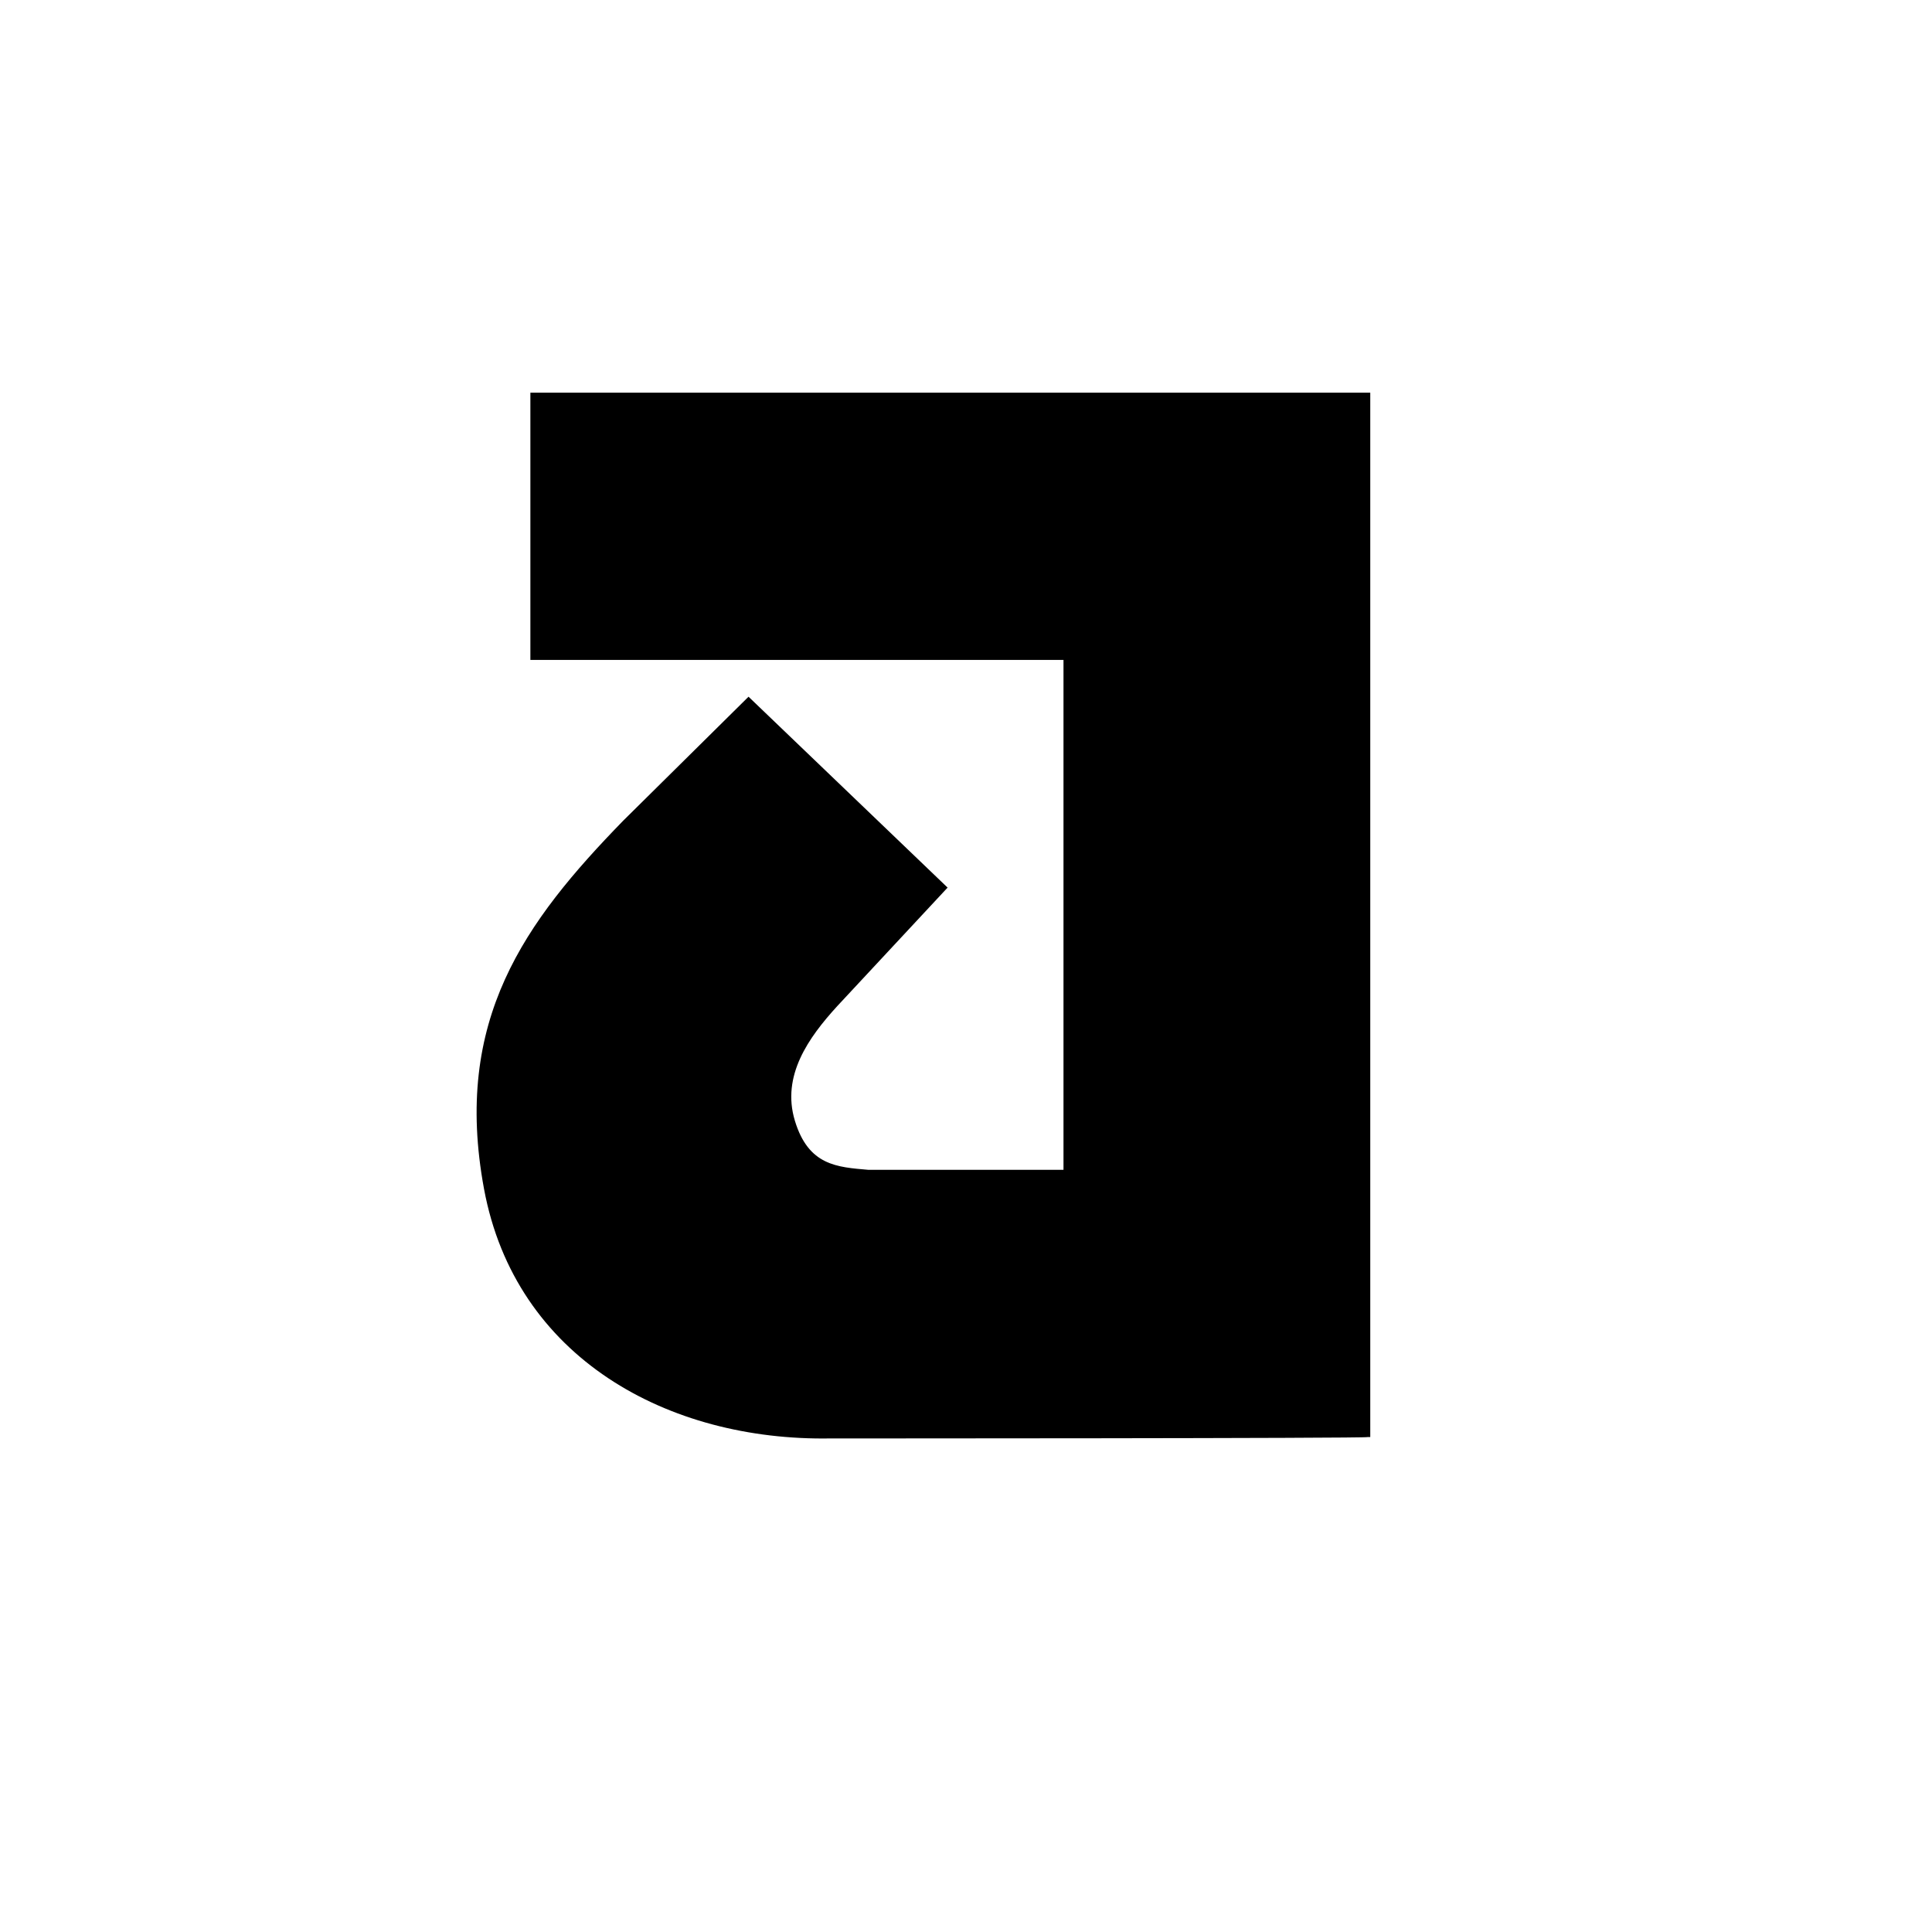
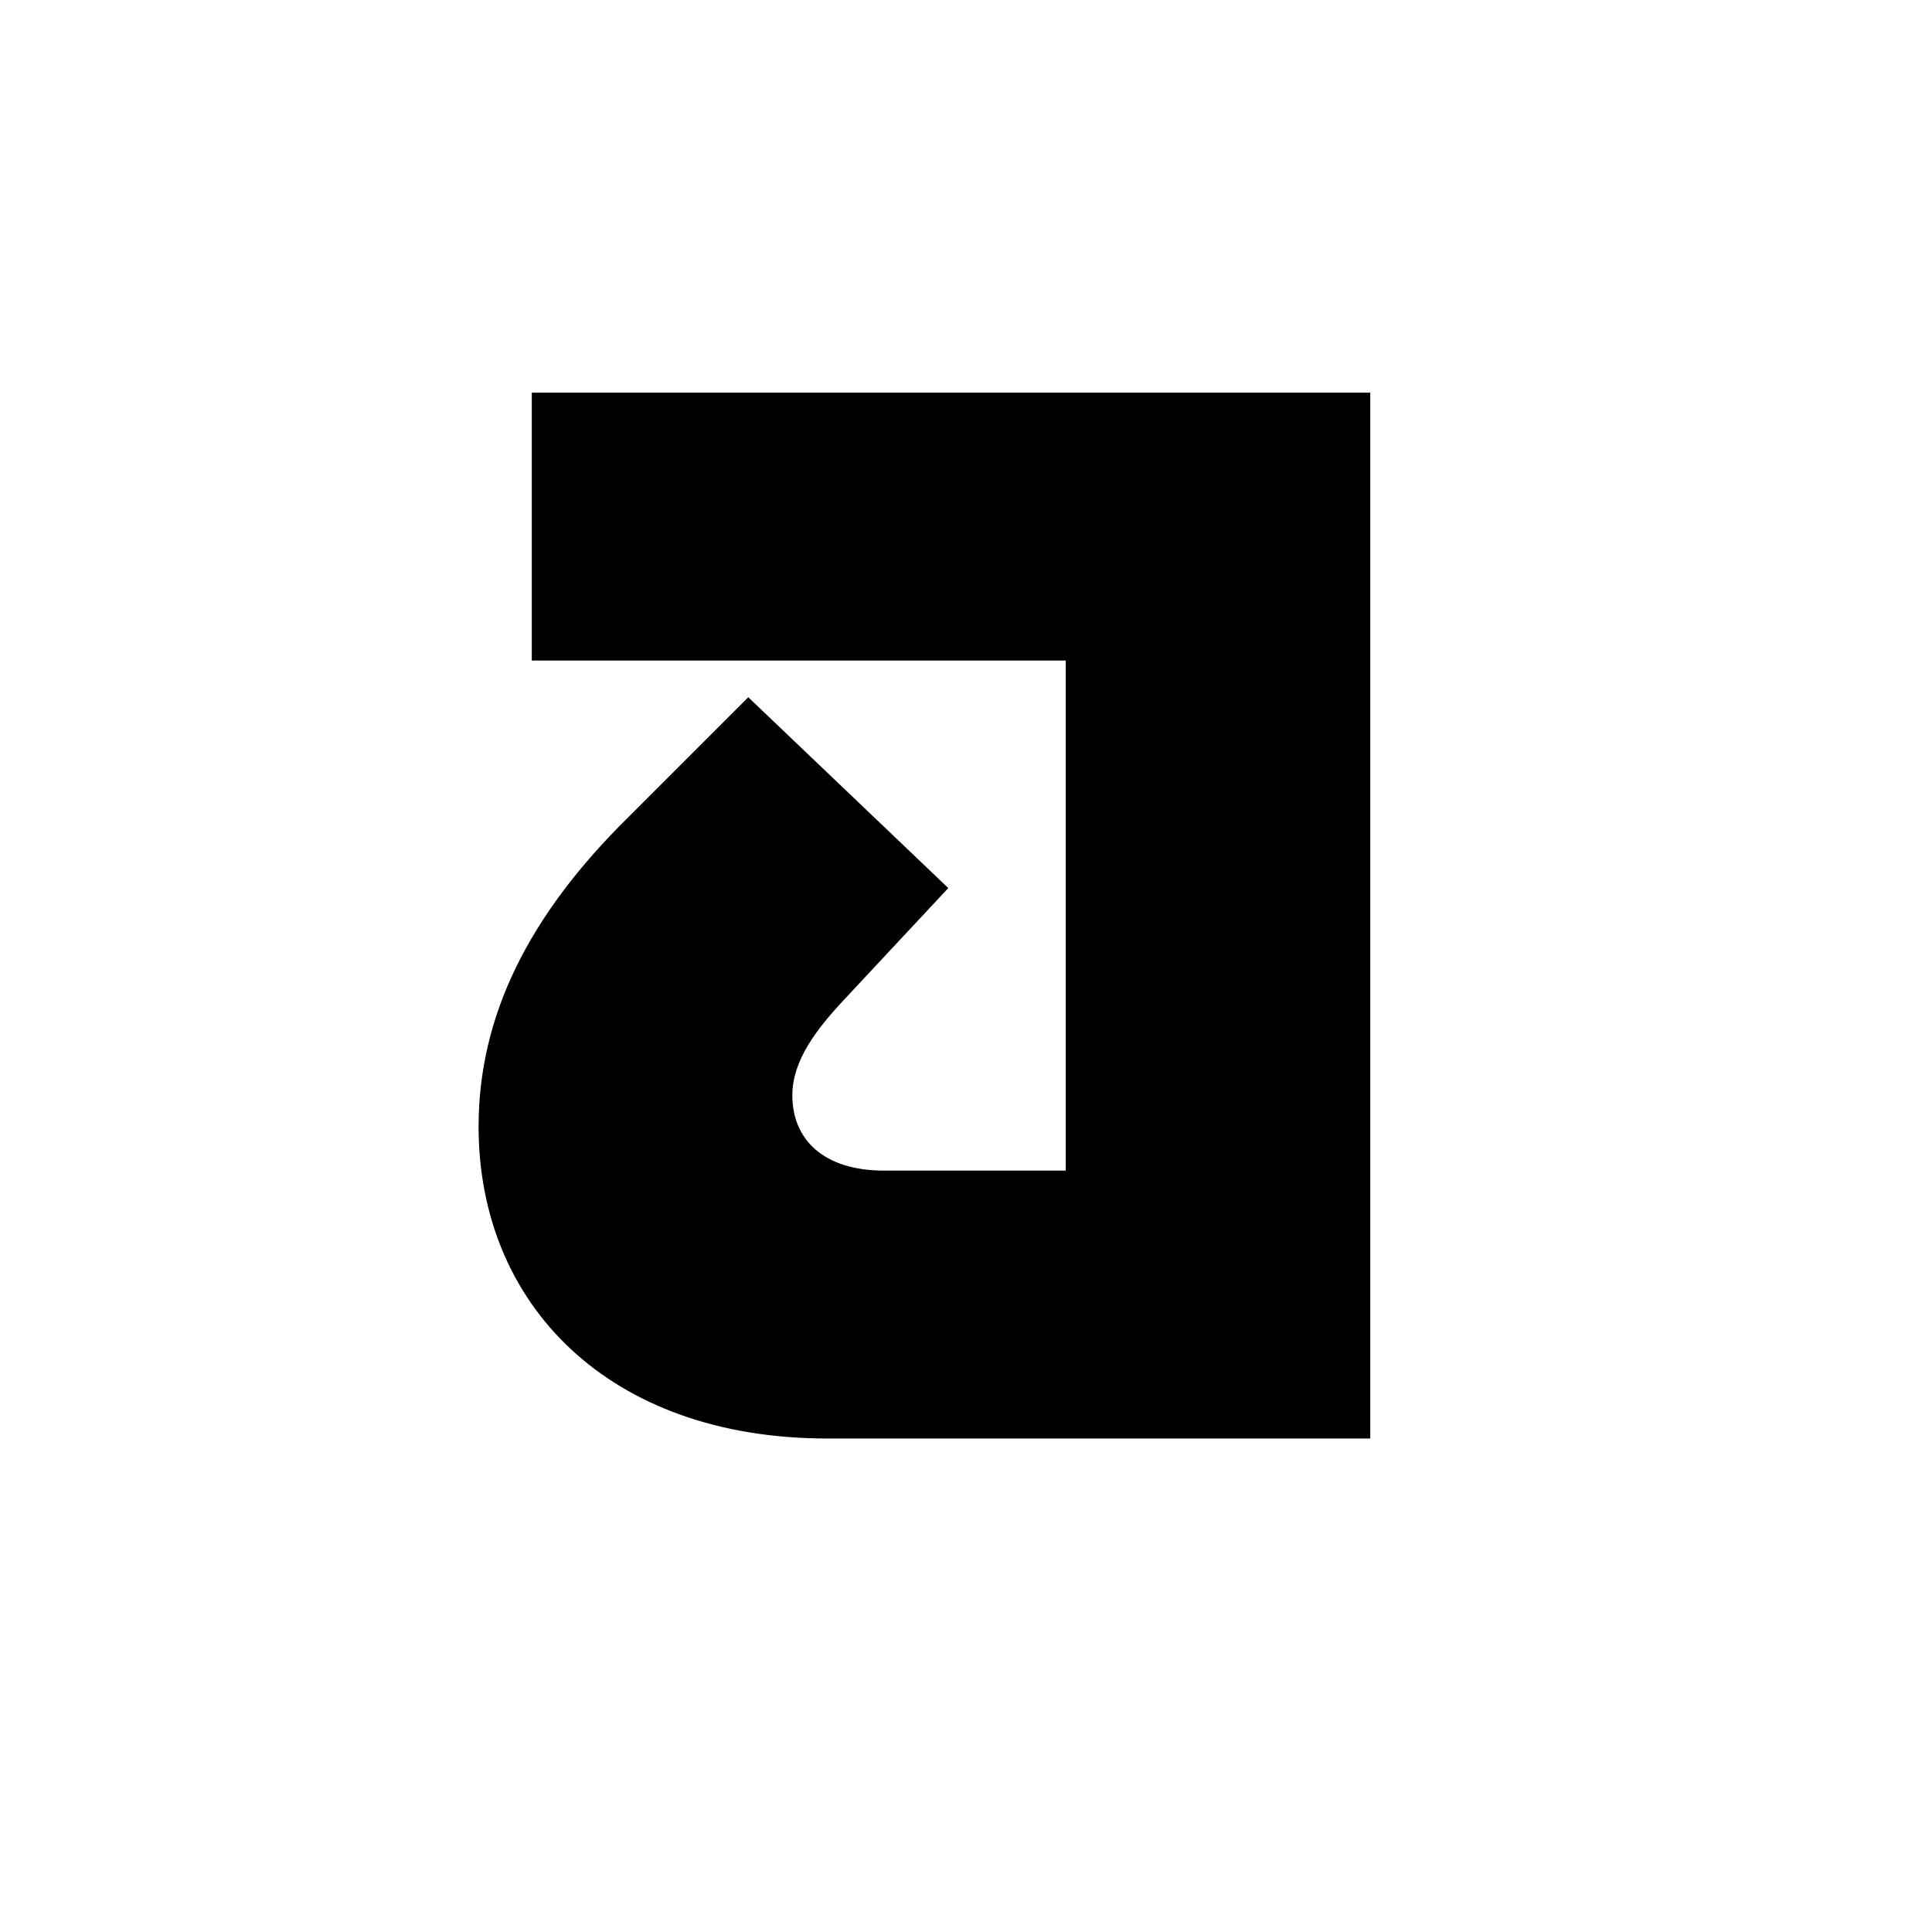
<svg xmlns="http://www.w3.org/2000/svg" id="Layer_1" version="1.1" viewBox="0 0 141.7 141.7">
-   <path d="M100.5,28.8v76.6h-.2c0,.1-39.4.1-39.4.1-11.9.2-23.1-5.9-25.4-18.3s3-19.6,10.2-27l9.2-9.1,14.6,14-8.1,8.7c-2.1,2.3-4.1,5.1-3.1,8.4s3.1,3.4,5.4,3.6h14.3s0-37.4,0-37.4h-39.1v-19.6h61.5Z" />
+   <path d="M69.551,65.133l-7.537,8.075c-2.153,2.288-3.901,4.576-3.901,7.132,0,3.231,2.286,5.517,6.727,5.517h13.324v-37.409h-39.161v-19.648h61.498v76.705h-39.832c-16.014,0-25.568-9.823-25.568-22.877,0-8.075,3.634-15.477,11.034-22.742l8.747-8.747,14.669,13.994Z" />
</svg>
